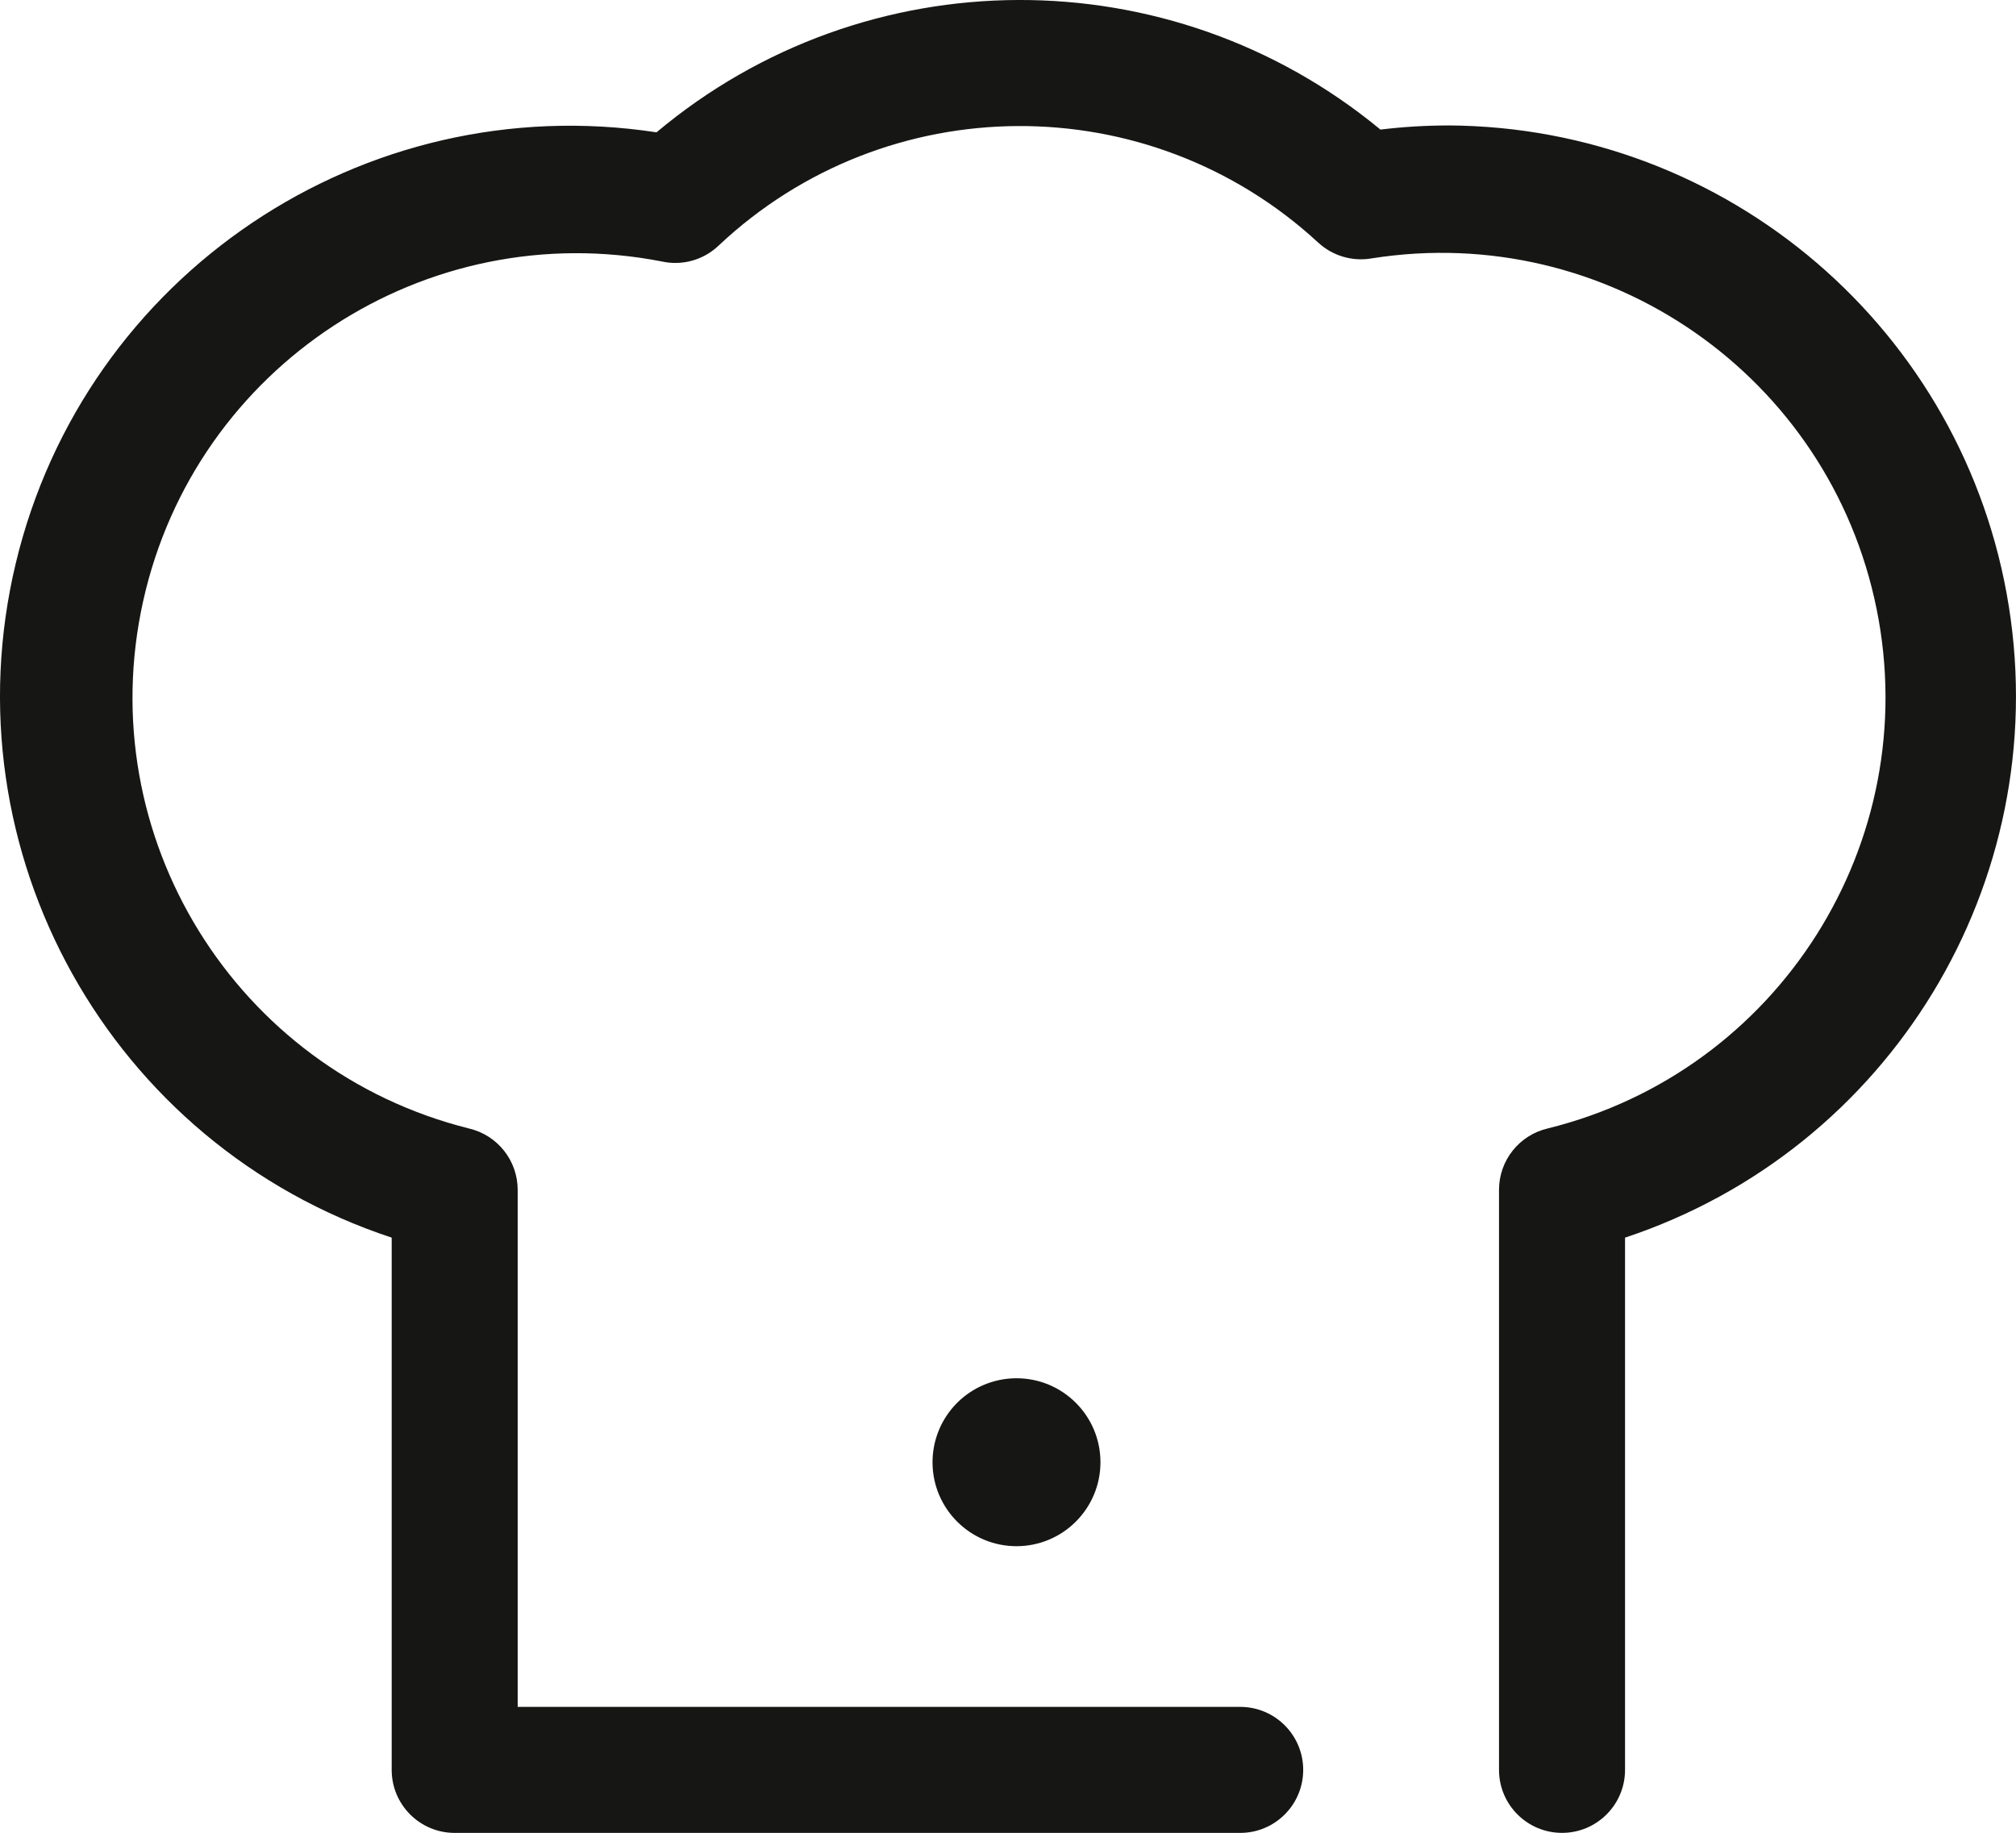
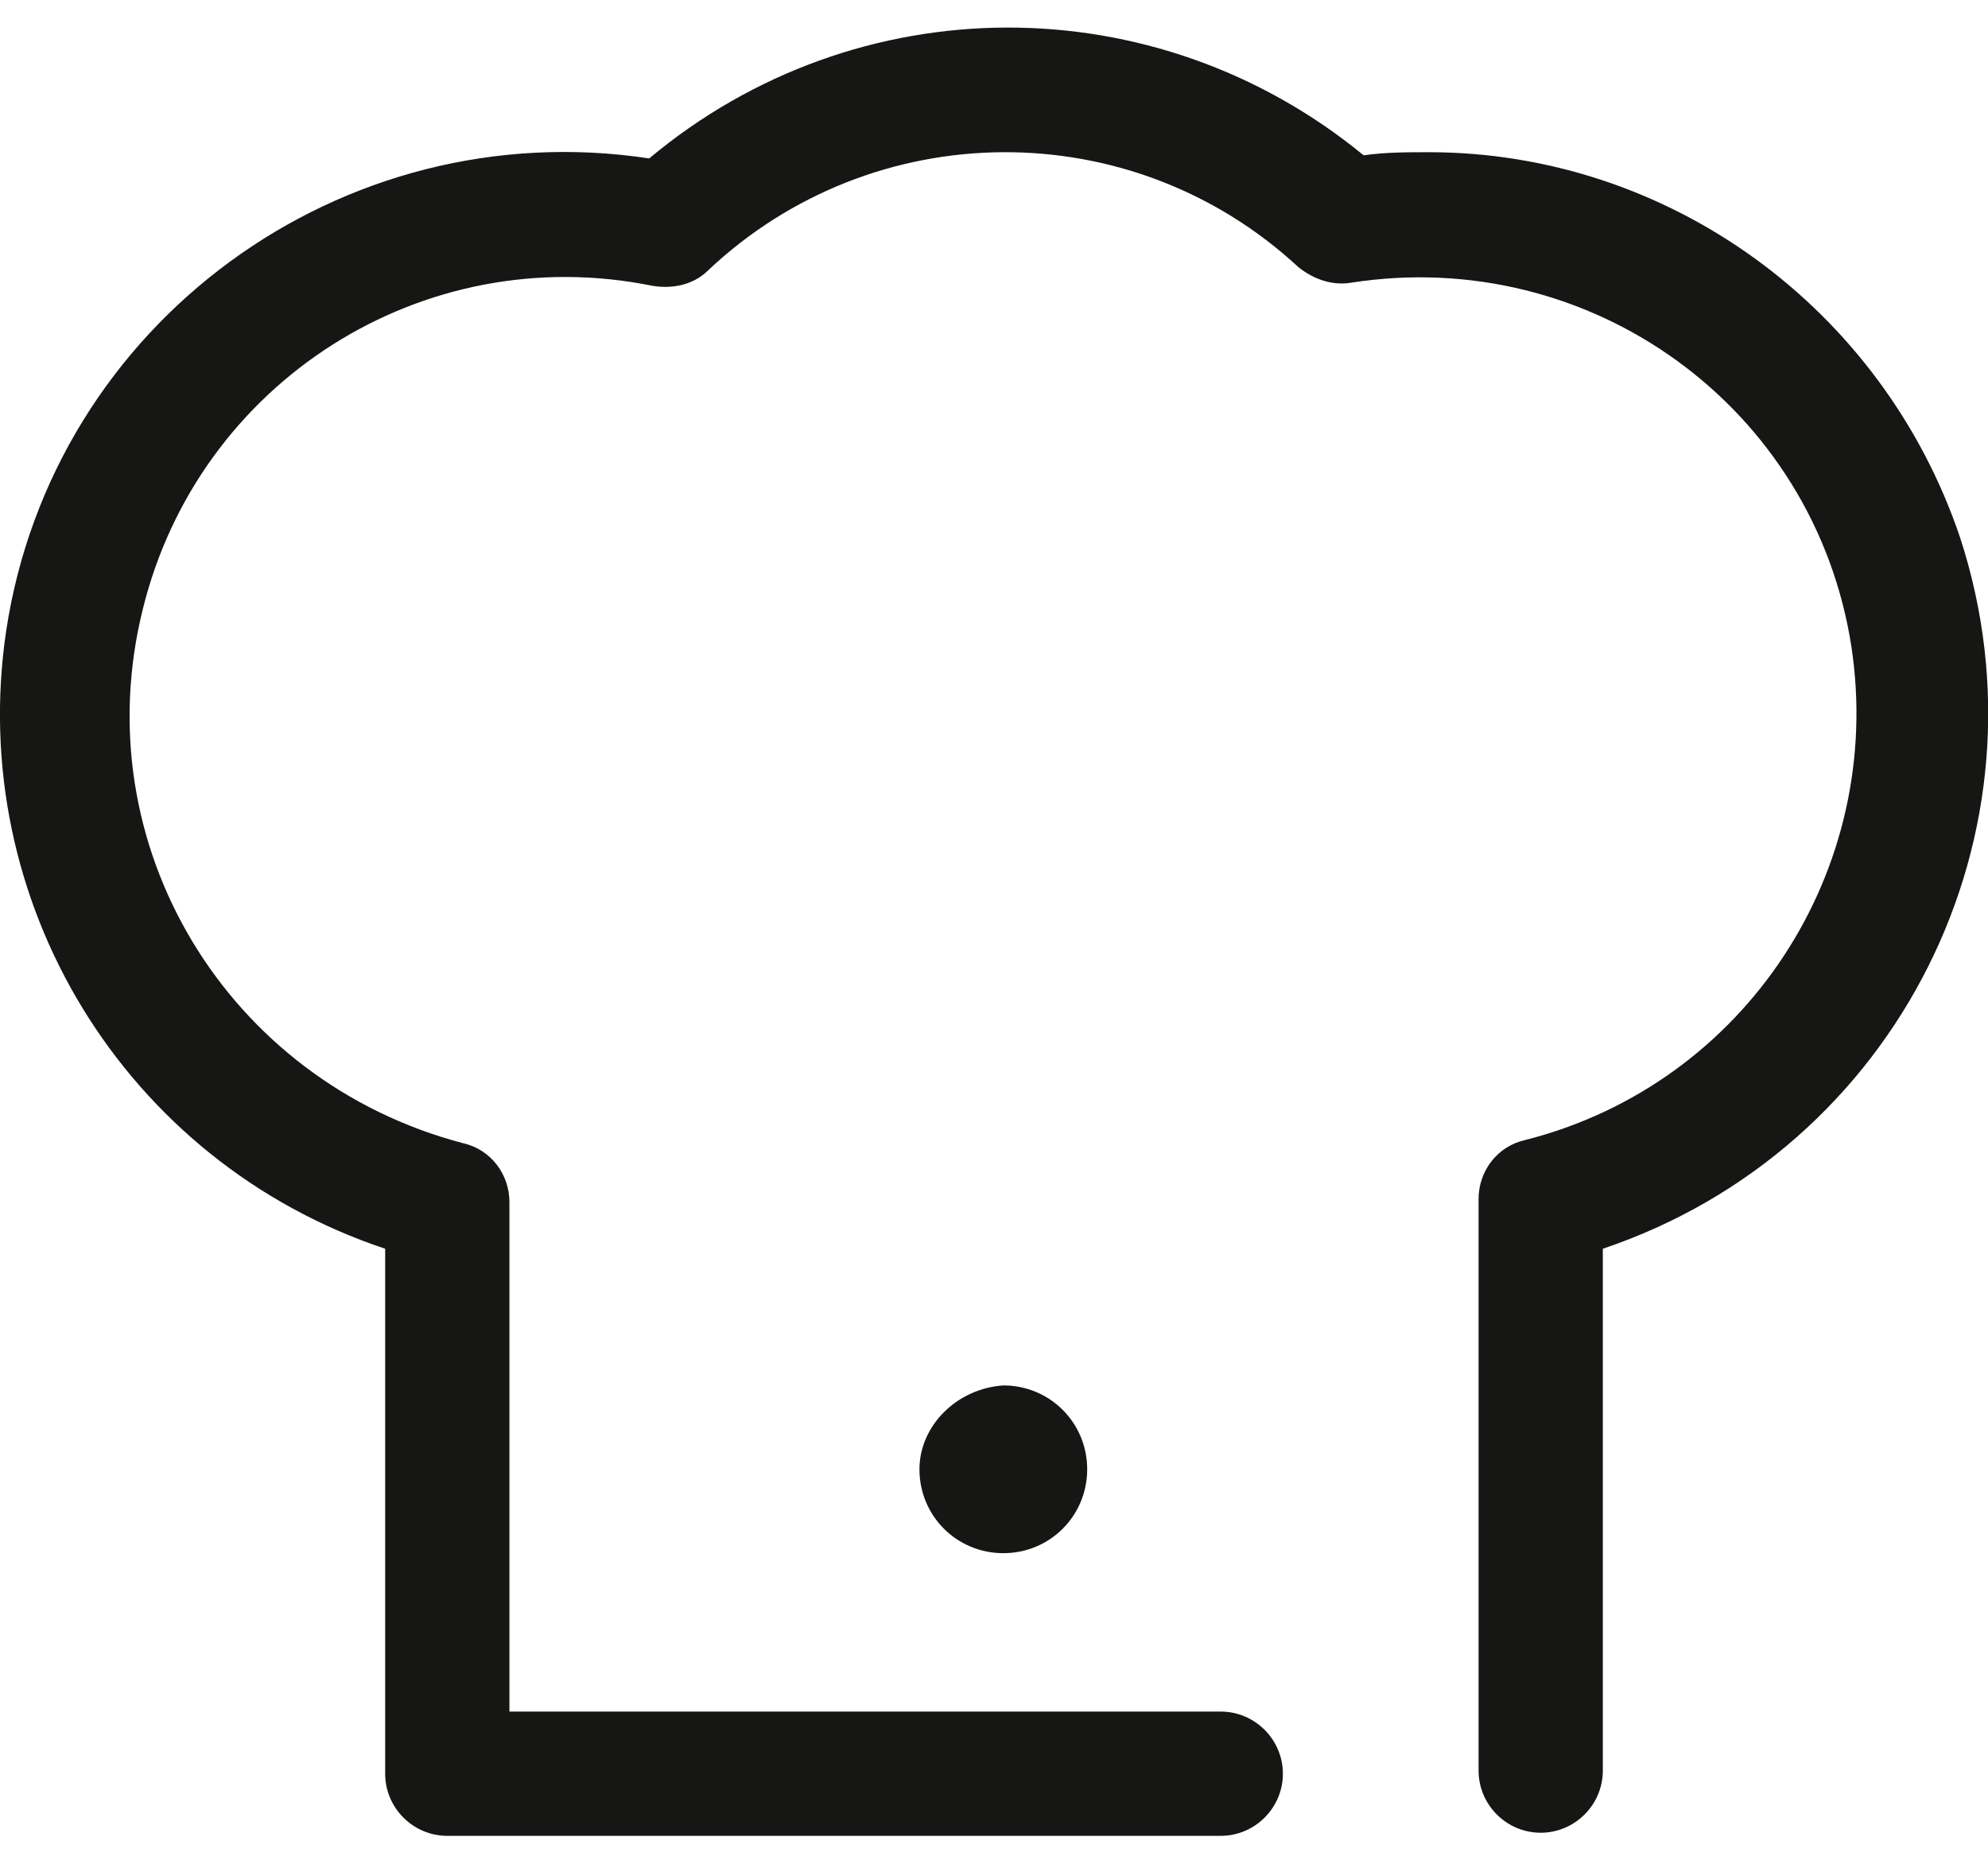
- <svg xmlns="http://www.w3.org/2000/svg" width="63.987" height="58.174" viewBox="0 0 63.987 58.174">
-   <defs>
-     <style>
-       .cls-1 {
-         fill: #161615;
-       }
-     </style>
-   </defs>
-   <g id="Cuisine_-_Cuisson" data-name="Cuisine - Cuisson" transform="translate(31.993 29.087)">
-     <g id="Cuisine_-_Cuisson-2" data-name="Cuisine - Cuisson" transform="translate(-31.993 -29.087)">
-       <path id="Tracé_5463" data-name="Tracé 5463" class="cls-1" d="M45.935,3.982a17.808,17.808,0,0,0-2.146.131A17.956,17.956,0,0,0,20.811,4.2a18.1,18.1,0,0,0-8.405,35.081V56.174a2,2,0,0,0,2,2H39.337a2,2,0,0,0,0-4H16.405V37.764a2,2,0,0,0-1.548-1.948A14.1,14.1,0,0,1,20.986,8.3a1.987,1.987,0,0,0,1.791-.5,13.957,13.957,0,0,1,19.037-.1,2,2,0,0,0,1.7.5A14.1,14.1,0,0,1,49.1,35.815a2,2,0,0,0-1.548,1.948v18.41a2,2,0,0,0,4,0V39.281a18.111,18.111,0,0,0-5.619-35.3Z" transform="translate(0.026 0)" />
-       <path id="Tracé_5464" data-name="Tracé 5464" class="cls-1" d="M29.572,46.421a2.665,2.665,0,1,0,2.664-2.677,2.665,2.665,0,0,0-2.664,2.677Z" transform="translate(0.026 0)" />
+ <svg xmlns="http://www.w3.org/2000/svg" version="1.1" id="Calque_1" x="0px" y="0px" width="64" height="60" viewBox="0 0 64 60" style="enable-background:new 0 0 64 60;" xml:space="preserve">
+   <style type="text/css">
+ 	.st0{fill:#161615;}
+ </style>
+   <g id="Cuisine_-_Cuisson" transform="translate(31.993 29.087)">
+     <g id="Cuisine_-_Cuisson-2" transform="translate(-31.993 -29.087)">
+       <path id="Tracé_5463" class="st0" d="M46,4.9c-0.7,0-1.4,0-2.1,0.1c-6.7-5.5-16.3-5.5-23,0.1C11,3.6,1.7,10.4,0.2,20.3    C-1.1,29,4,37.4,12.4,40.2v16.9c0,1.1,0.9,2,2,2h24.9c1.1,0,2-0.9,2-2s-0.9-2-2-2H16.4V38.7c0-0.9-0.6-1.7-1.5-1.9    C7.3,34.8,2.7,27.2,4.6,19.6c1.8-7.3,9-11.9,16.4-10.4c0.6,0.1,1.3,0,1.8-0.5c5.3-5,13.6-5.1,19-0.1c0.5,0.4,1.1,0.6,1.7,0.5    c7.7-1.2,14.9,4,16.1,11.7c1.1,7.2-3.4,14.1-10.5,15.9c-0.9,0.2-1.5,1-1.5,1.9v18.4c0,1.1,0.9,2,2,2s2-0.9,2-2V40.2    c9.5-3.2,14.6-13.4,11.5-22.9C60.6,9.9,53.7,4.9,46,4.9L46,4.9z" />
+       <path id="Tracé_5464" class="st0" d="M29.6,47.3c0,1.5,1.2,2.7,2.7,2.7c1.5,0,2.7-1.2,2.7-2.7c0-1.5-1.2-2.7-2.7-2.7    C30.8,44.7,29.6,45.9,29.6,47.3C29.6,47.3,29.6,47.3,29.6,47.3z" />
    </g>
  </g>
</svg>
